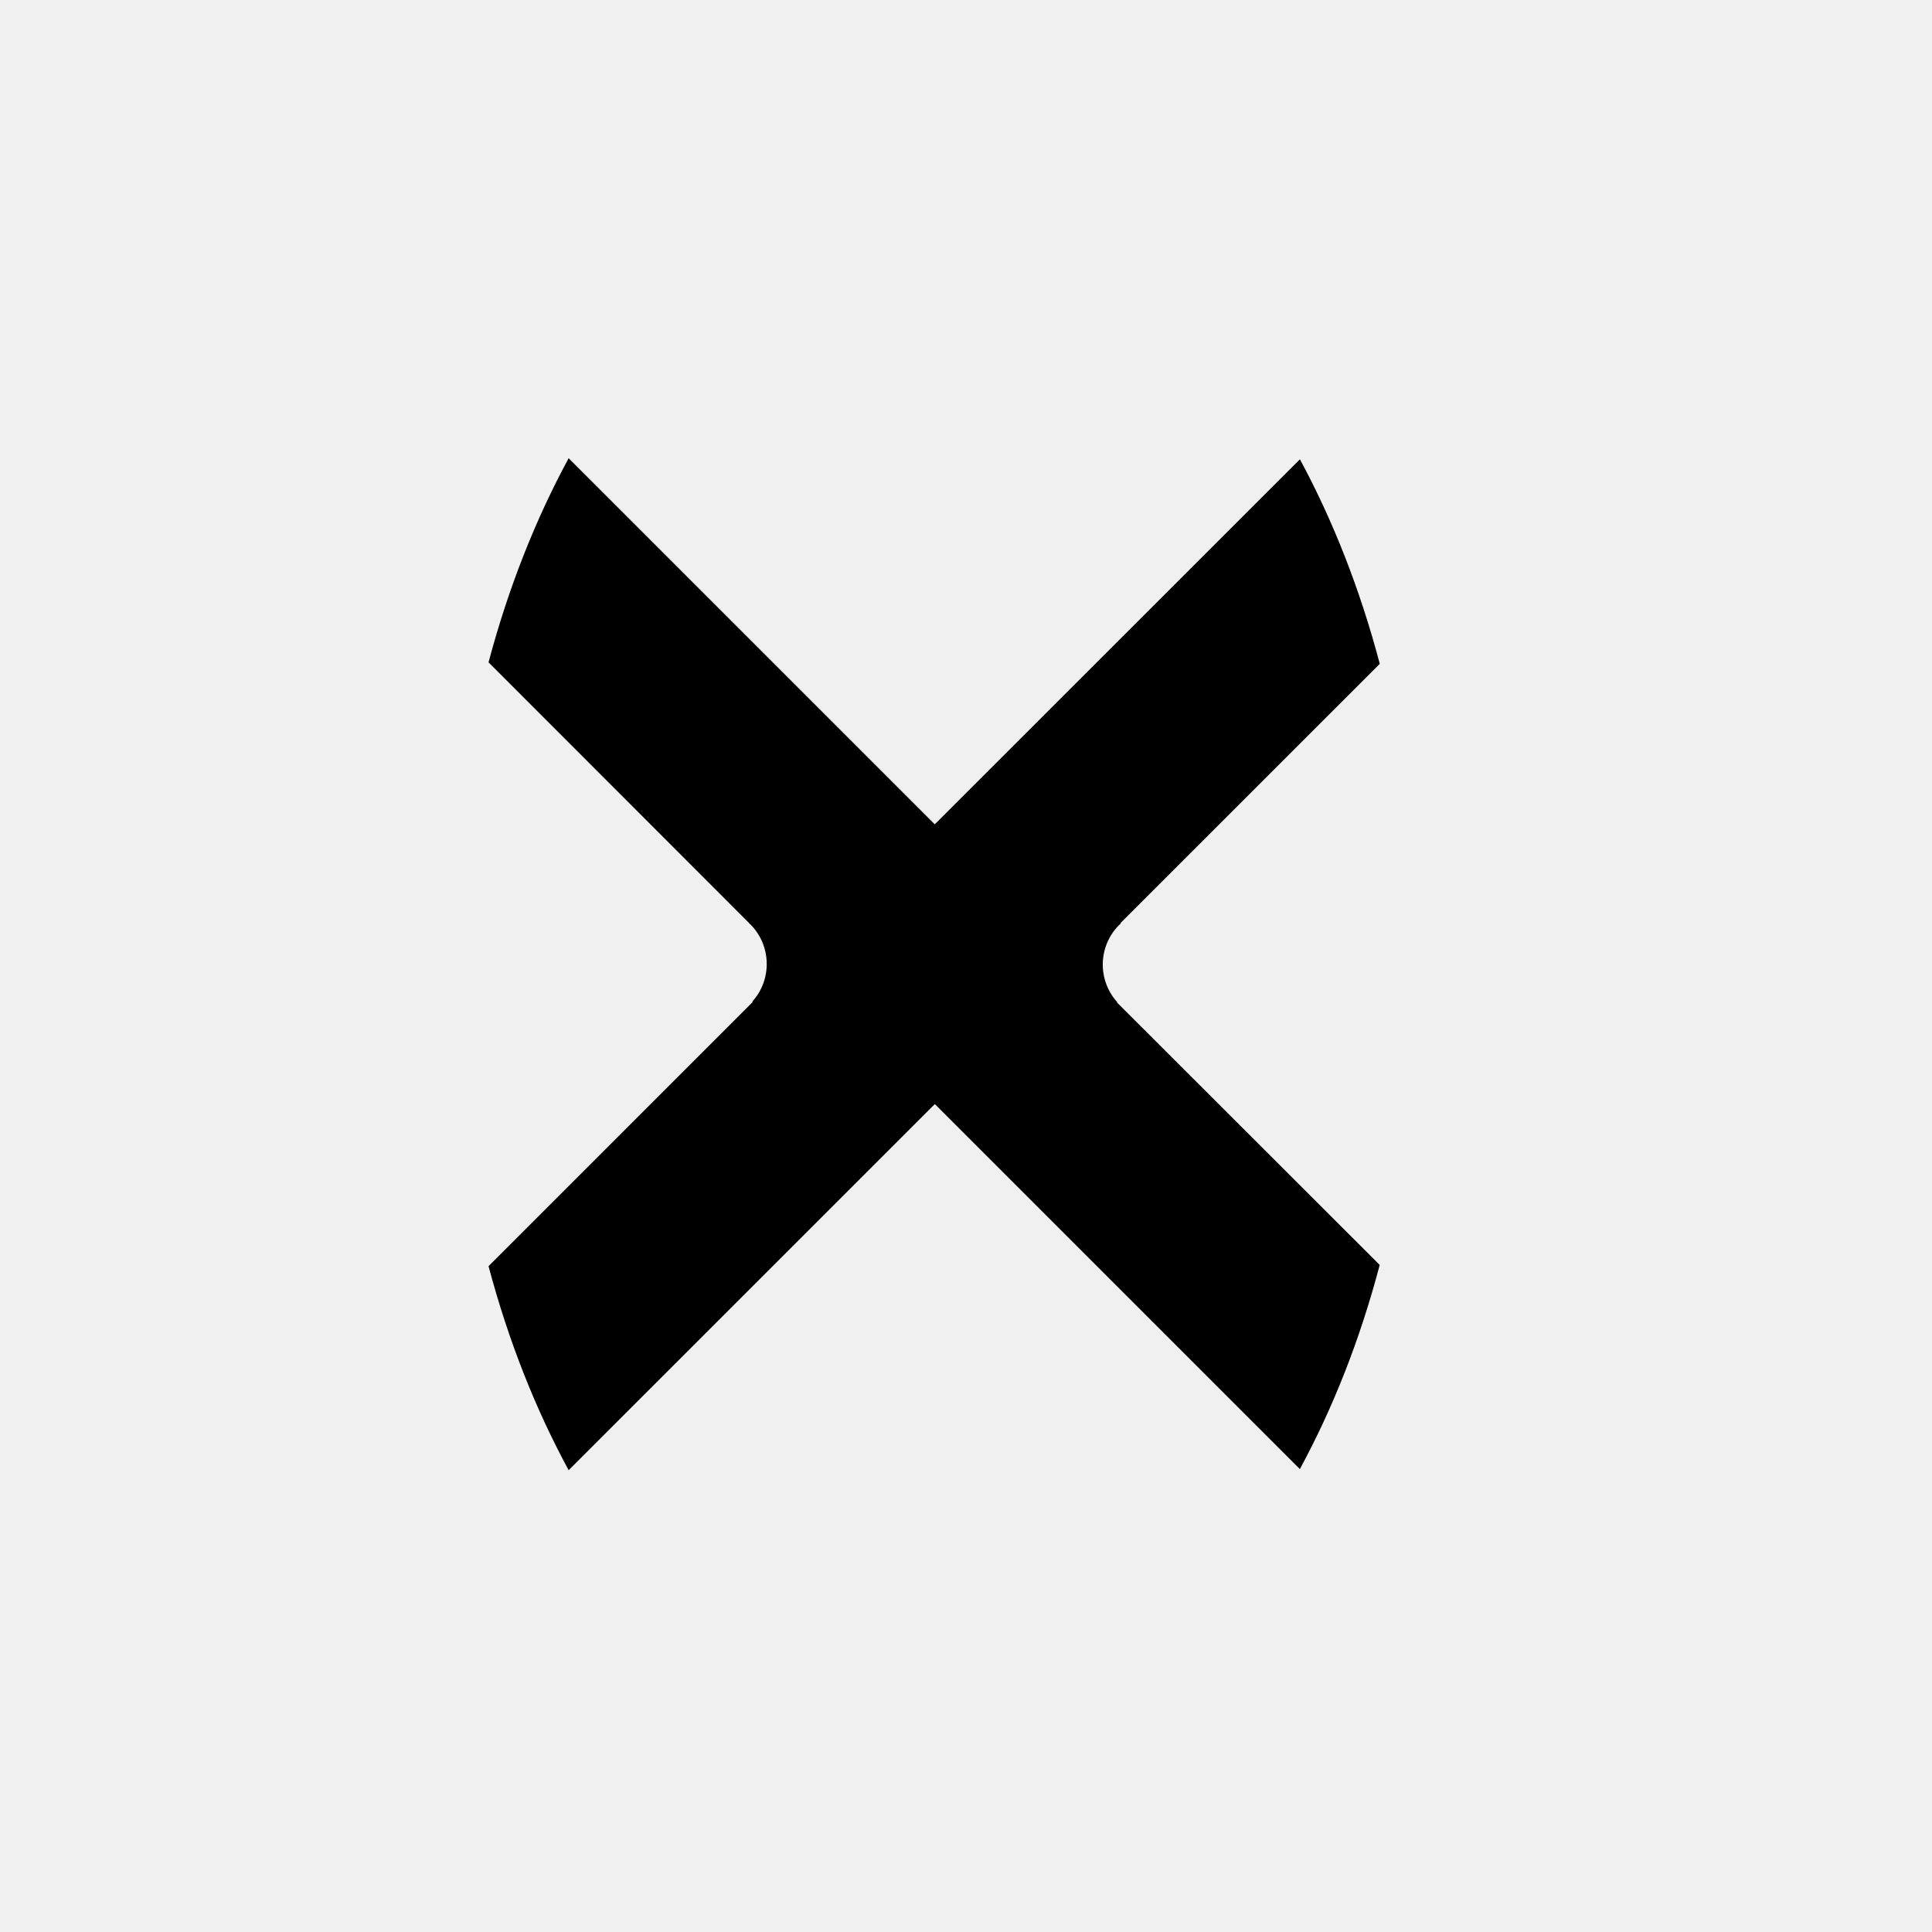
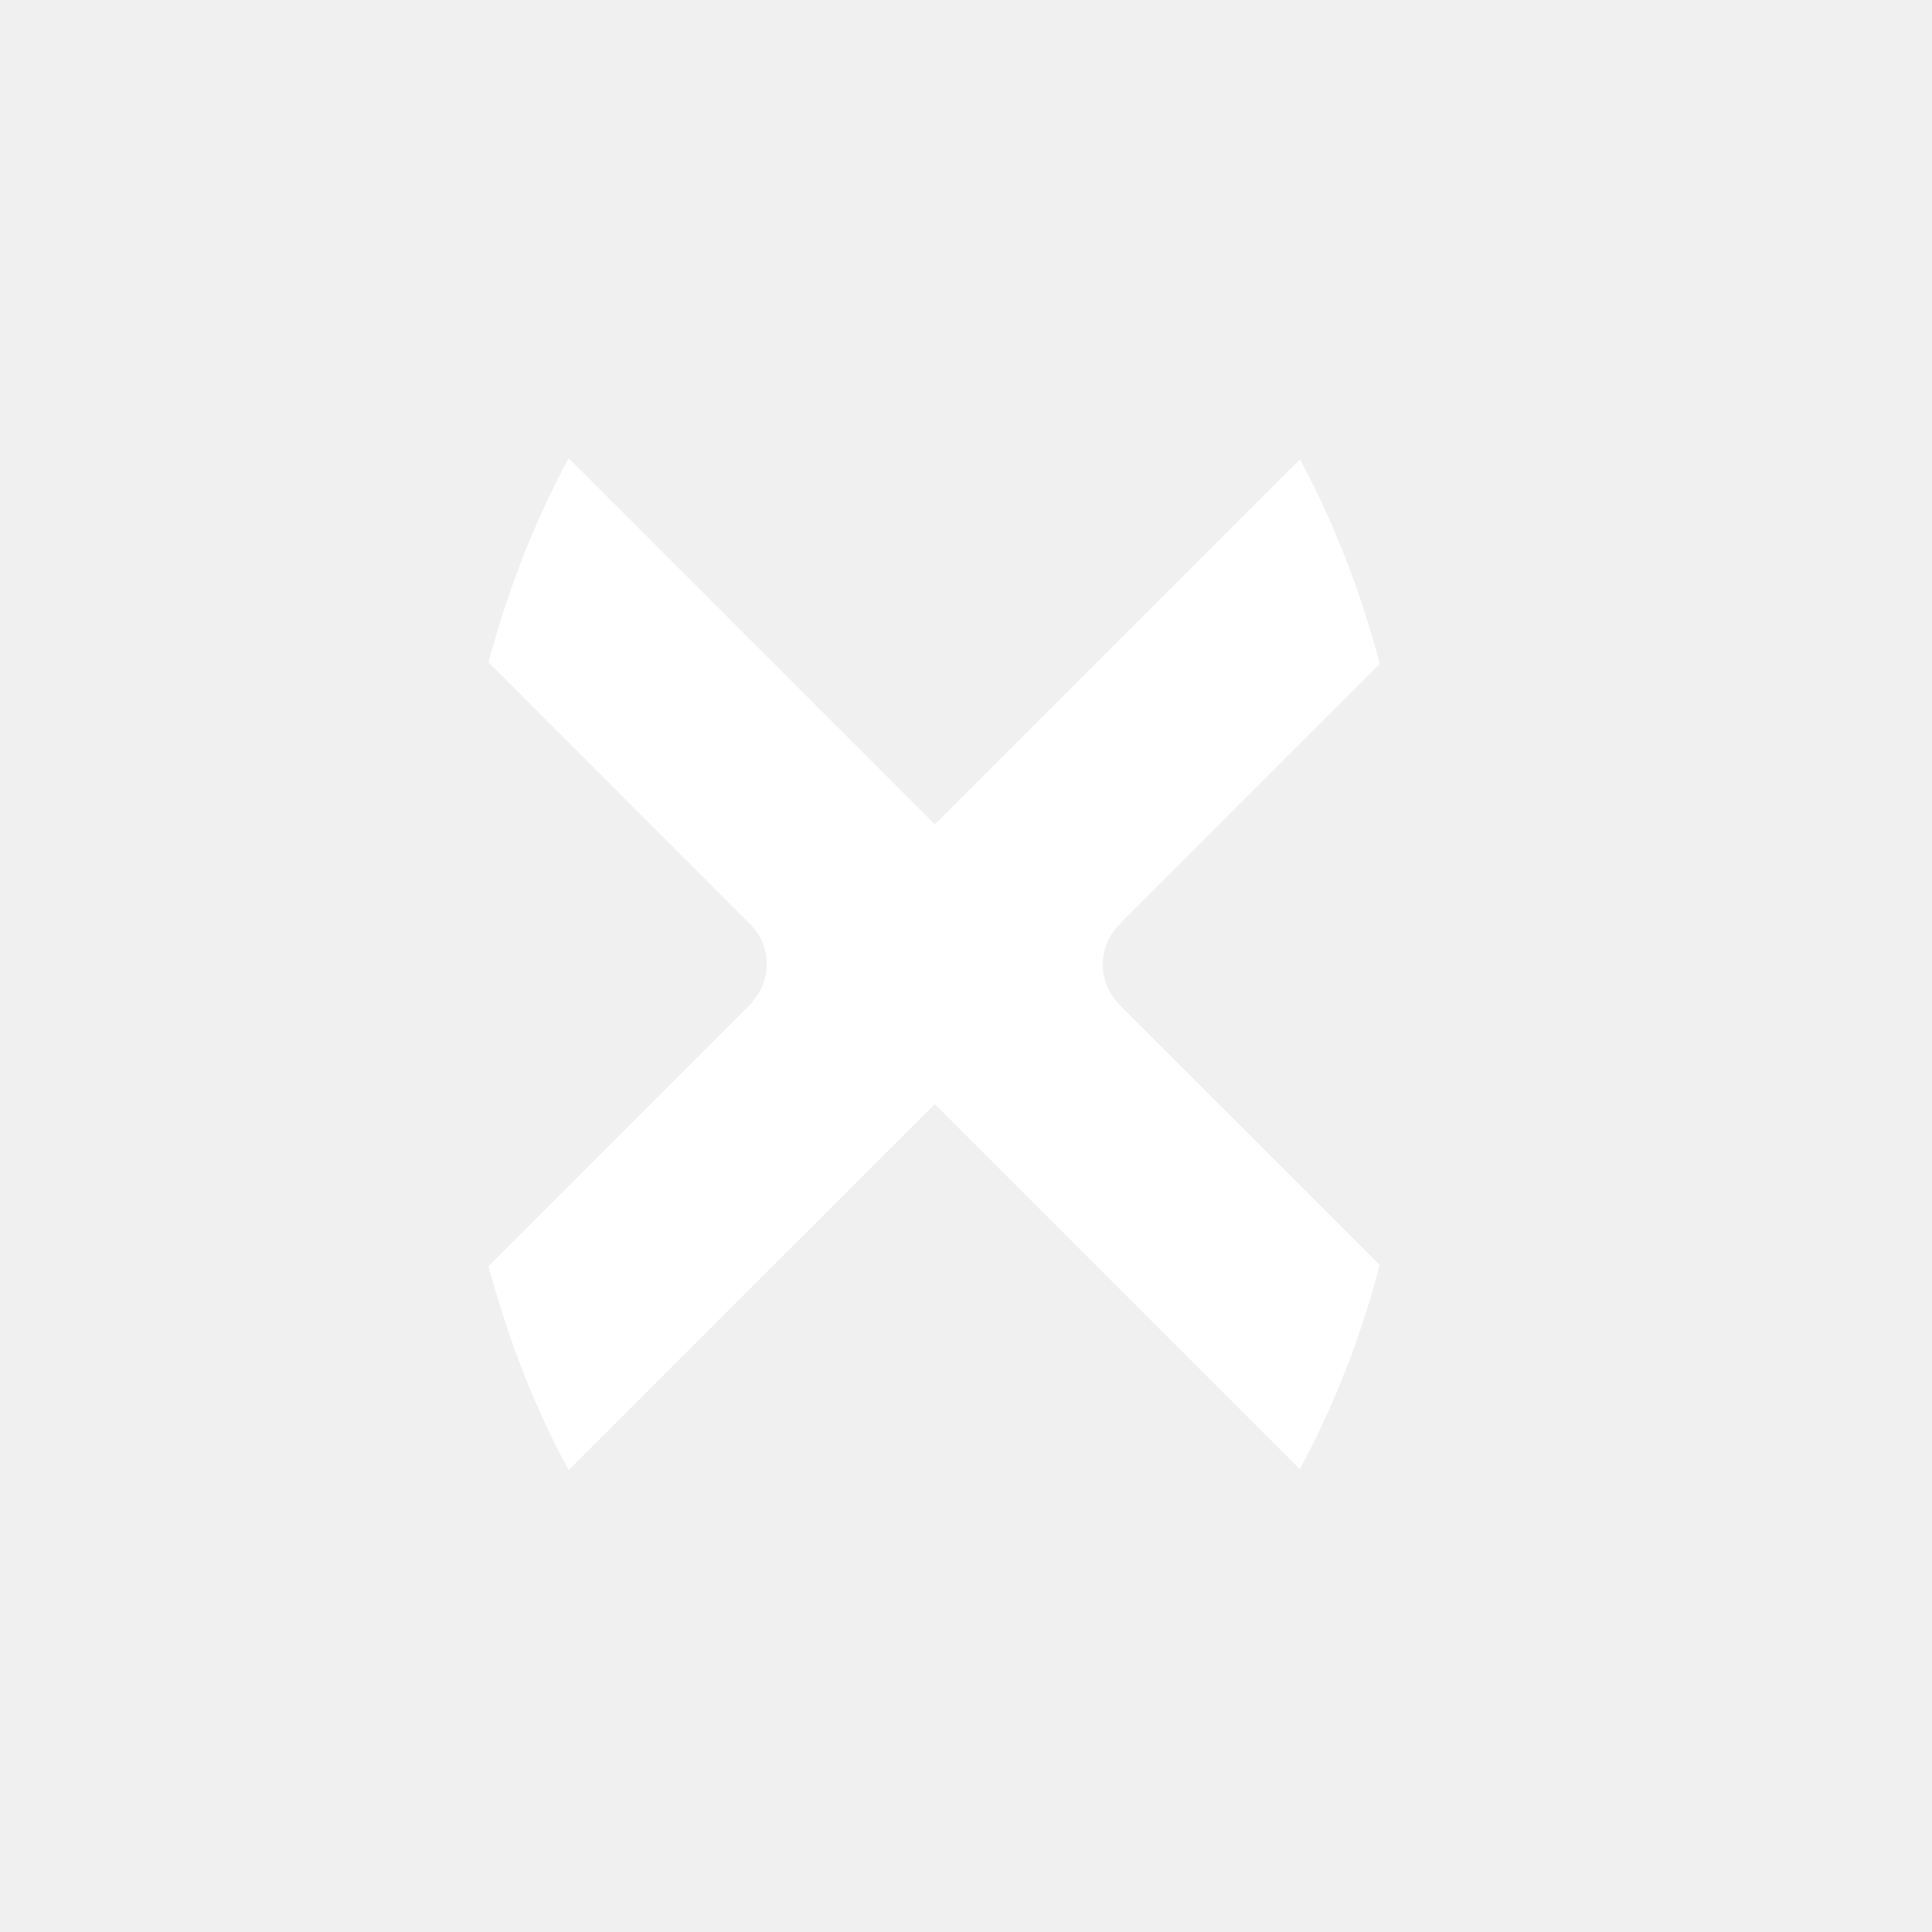
<svg xmlns="http://www.w3.org/2000/svg" version="1.1" width="30" height="30" viewBox="0 0 30 30" id="svg2">
  <defs id="defs8" />
-   <path d="m 17.402,14.33 4.023,-4.022 C 21.117,9.142 20.695,8.076 20.185,7.132 L 14.515,12.8 8.83,7.115 C 8.32,8.057 7.895,9.121 7.586,10.285 l 4.044,4.046 c 0.006,0.01 0.015,0.02 0.02,0.02 0.33,0.33 0.34,0.86 0.033,1.2 l 0.003,0.01 -4.1,4.1 c 0.31,1.166 0.734,2.228 1.244,3.168 l 5.686,-5.685 5.668,5.668 c 0.51,-0.94 0.933,-2.004 1.24,-3.17 l -4.08,-4.076 0.005,-0.004 c -0.31,-0.343 -0.3,-0.87 0.03,-1.2 l 0.02,-0.017 z" id="path4" />
+   <path d="m 17.402,14.33 4.023,-4.022 C 21.117,9.142 20.695,8.076 20.185,7.132 L 14.515,12.8 8.83,7.115 C 8.32,8.057 7.895,9.121 7.586,10.285 l 4.044,4.046 c 0.006,0.01 0.015,0.02 0.02,0.02 0.33,0.33 0.34,0.86 0.033,1.2 l 0.003,0.01 -4.1,4.1 c 0.31,1.166 0.734,2.228 1.244,3.168 l 5.686,-5.685 5.668,5.668 c 0.51,-0.94 0.933,-2.004 1.24,-3.17 l -4.08,-4.076 0.005,-0.004 c -0.31,-0.343 -0.3,-0.87 0.03,-1.2 l 0.02,-0.017 z" id="path4" style="fill:#ffffff;fill-opacity:1" />
</svg>
